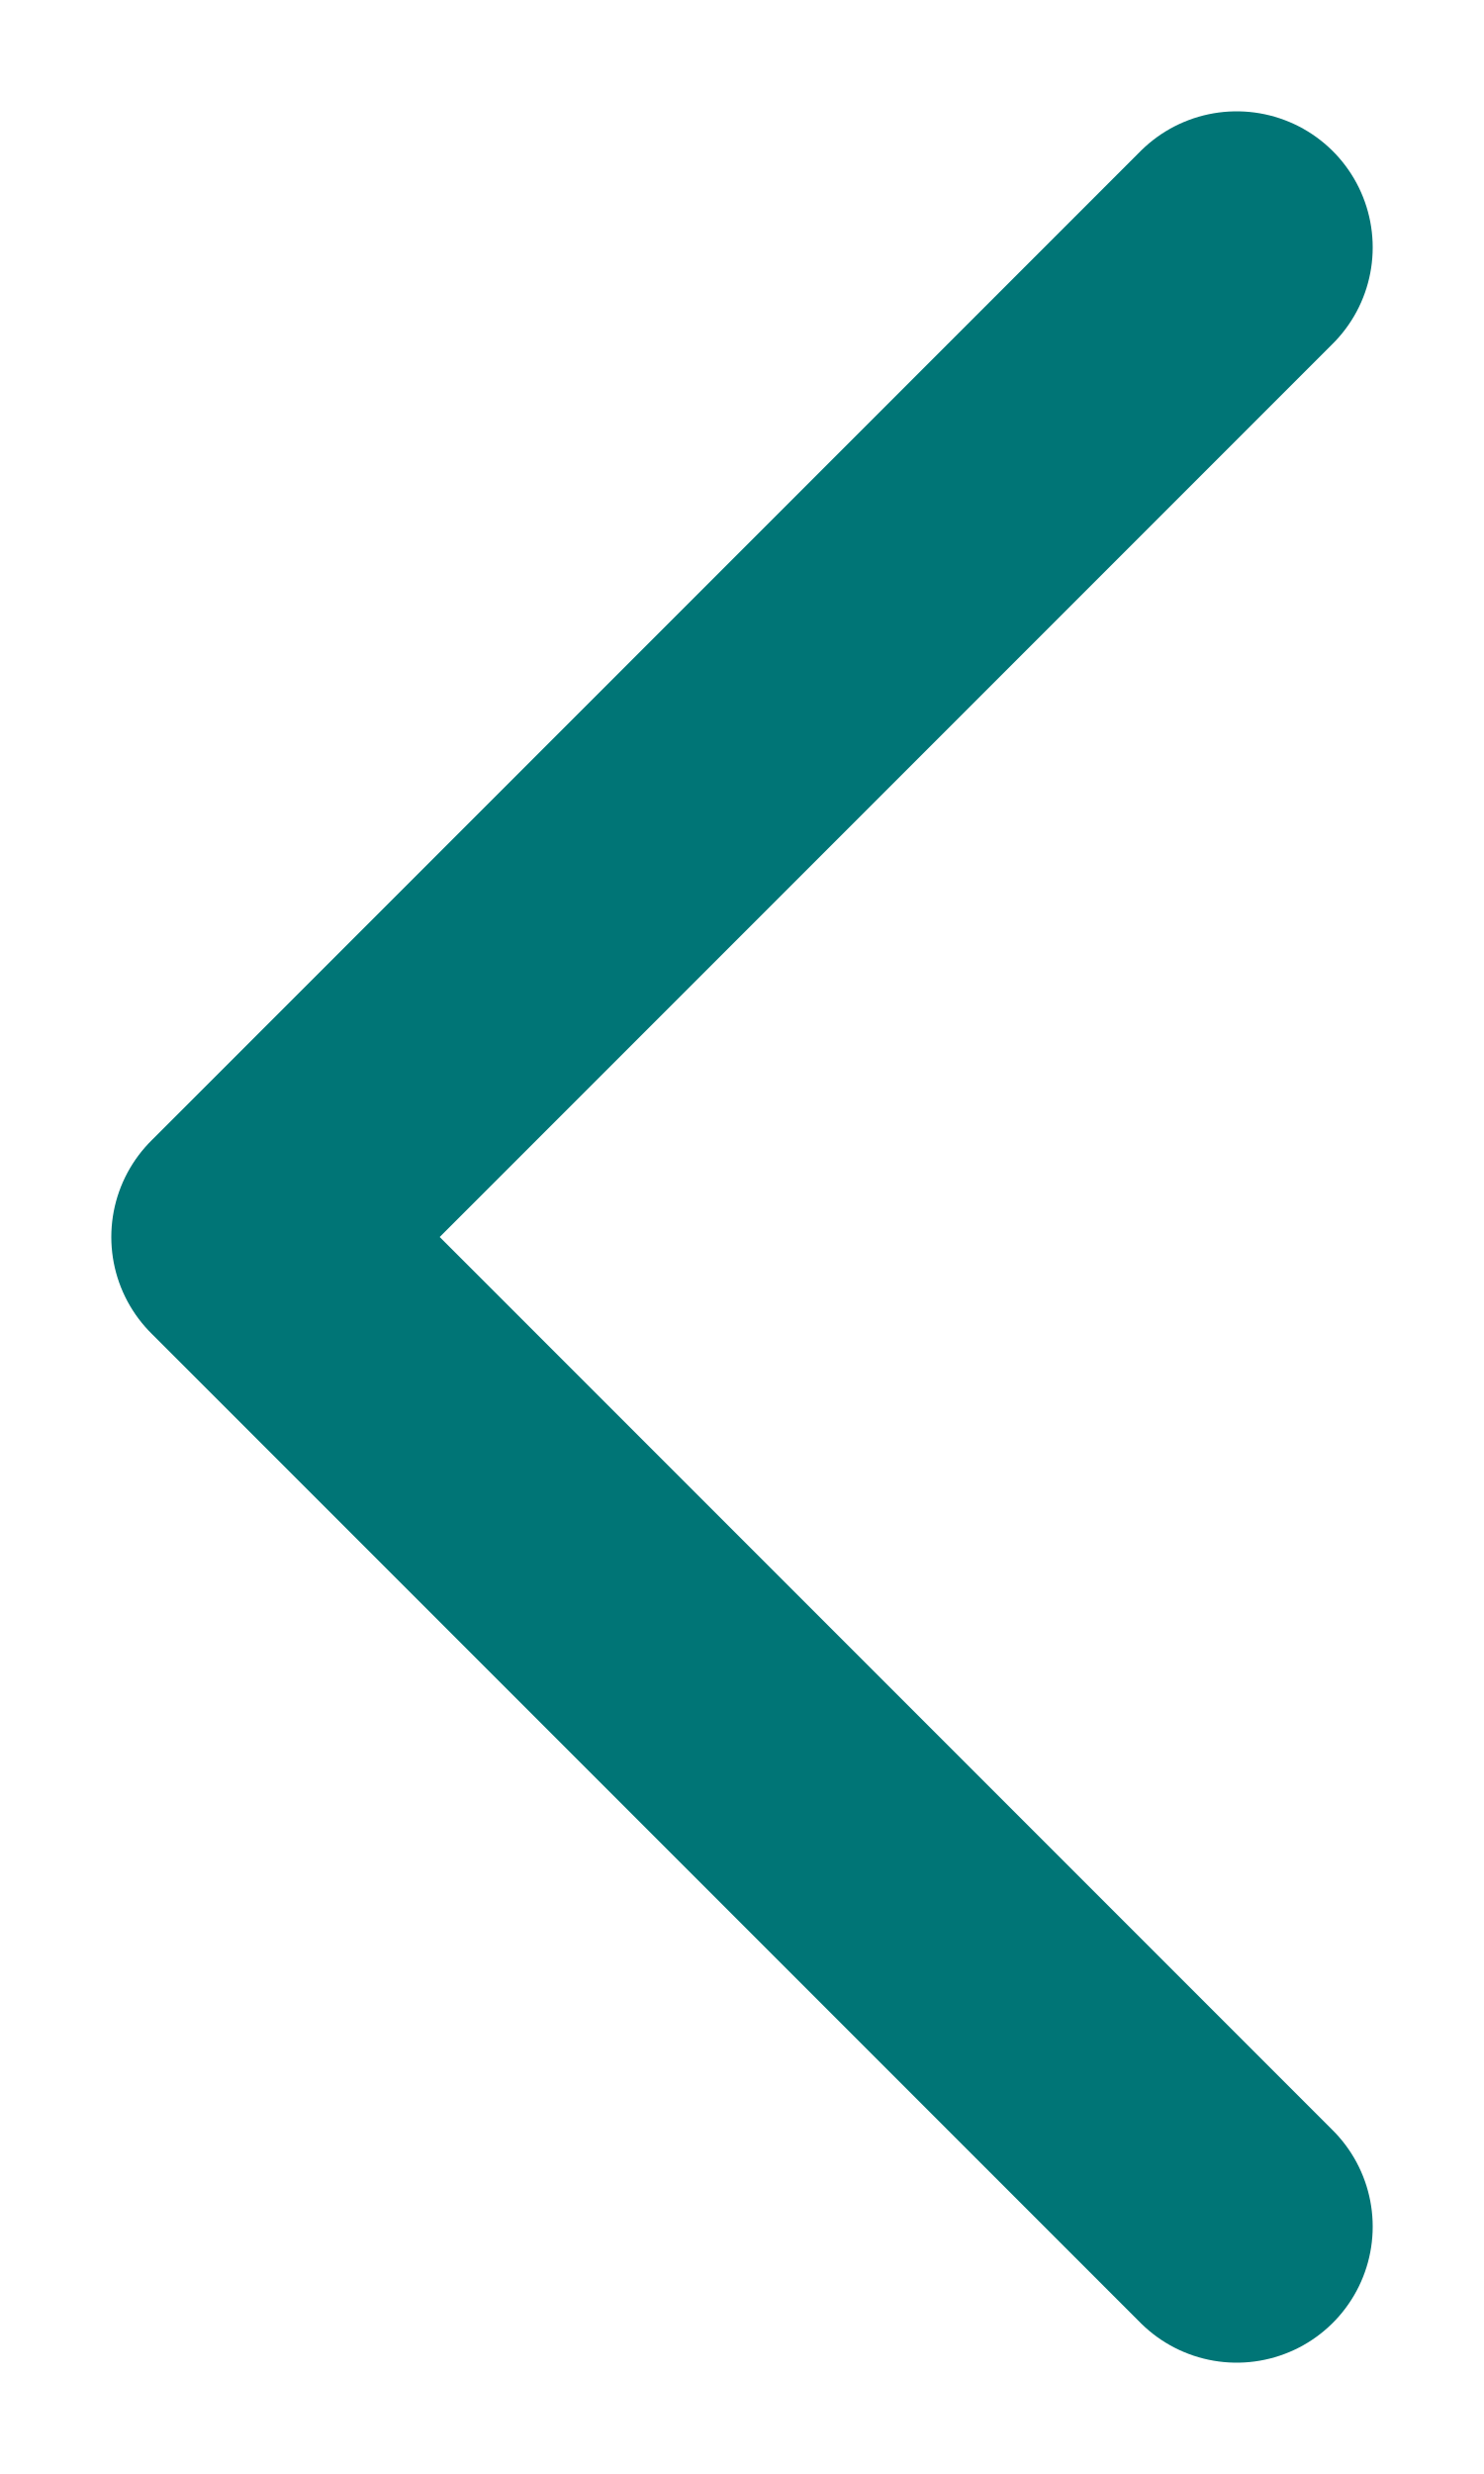
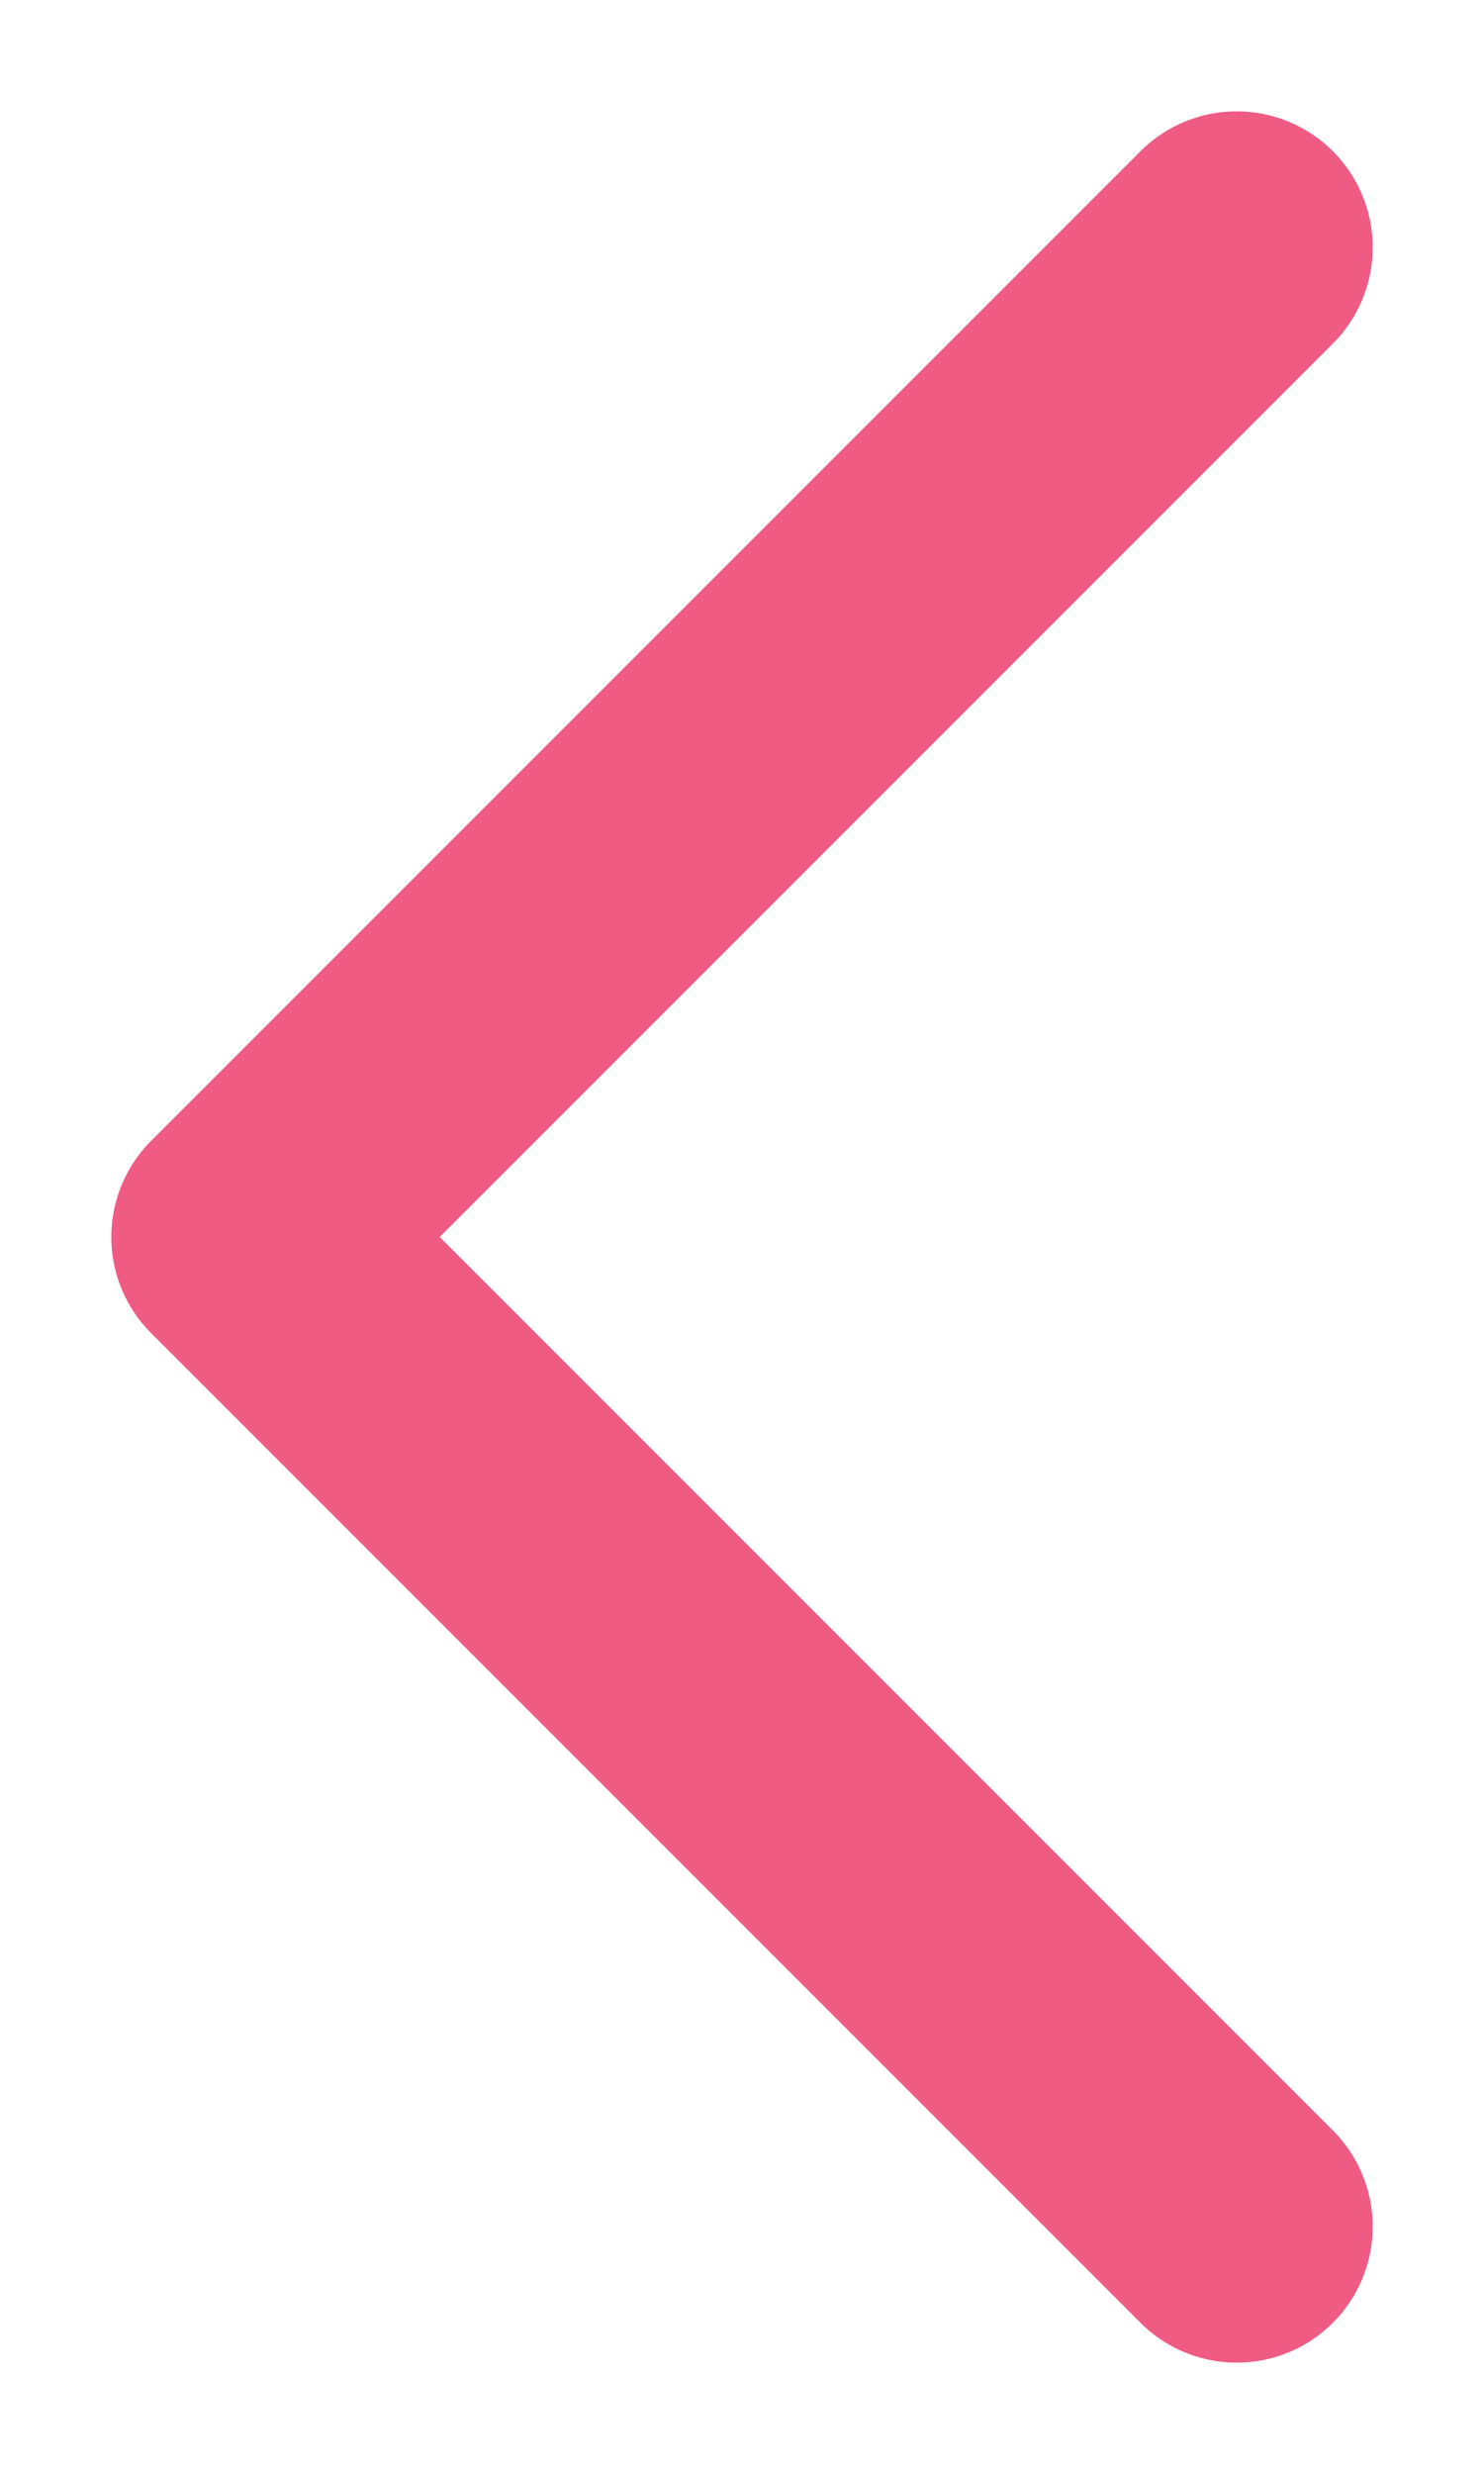
<svg xmlns="http://www.w3.org/2000/svg" width="12" height="20" viewBox="0 0 12 20">
-   <path d="M10 2L2 10l8 8" fill="none" stroke="#007576" stroke-width="2.2" stroke-linecap="round" stroke-linejoin="round" />
+   <path d="M10 2L2 10l8 8" fill="none" stroke="#F05B83" stroke-width="2.2" stroke-linecap="round" stroke-linejoin="round" />
</svg>
